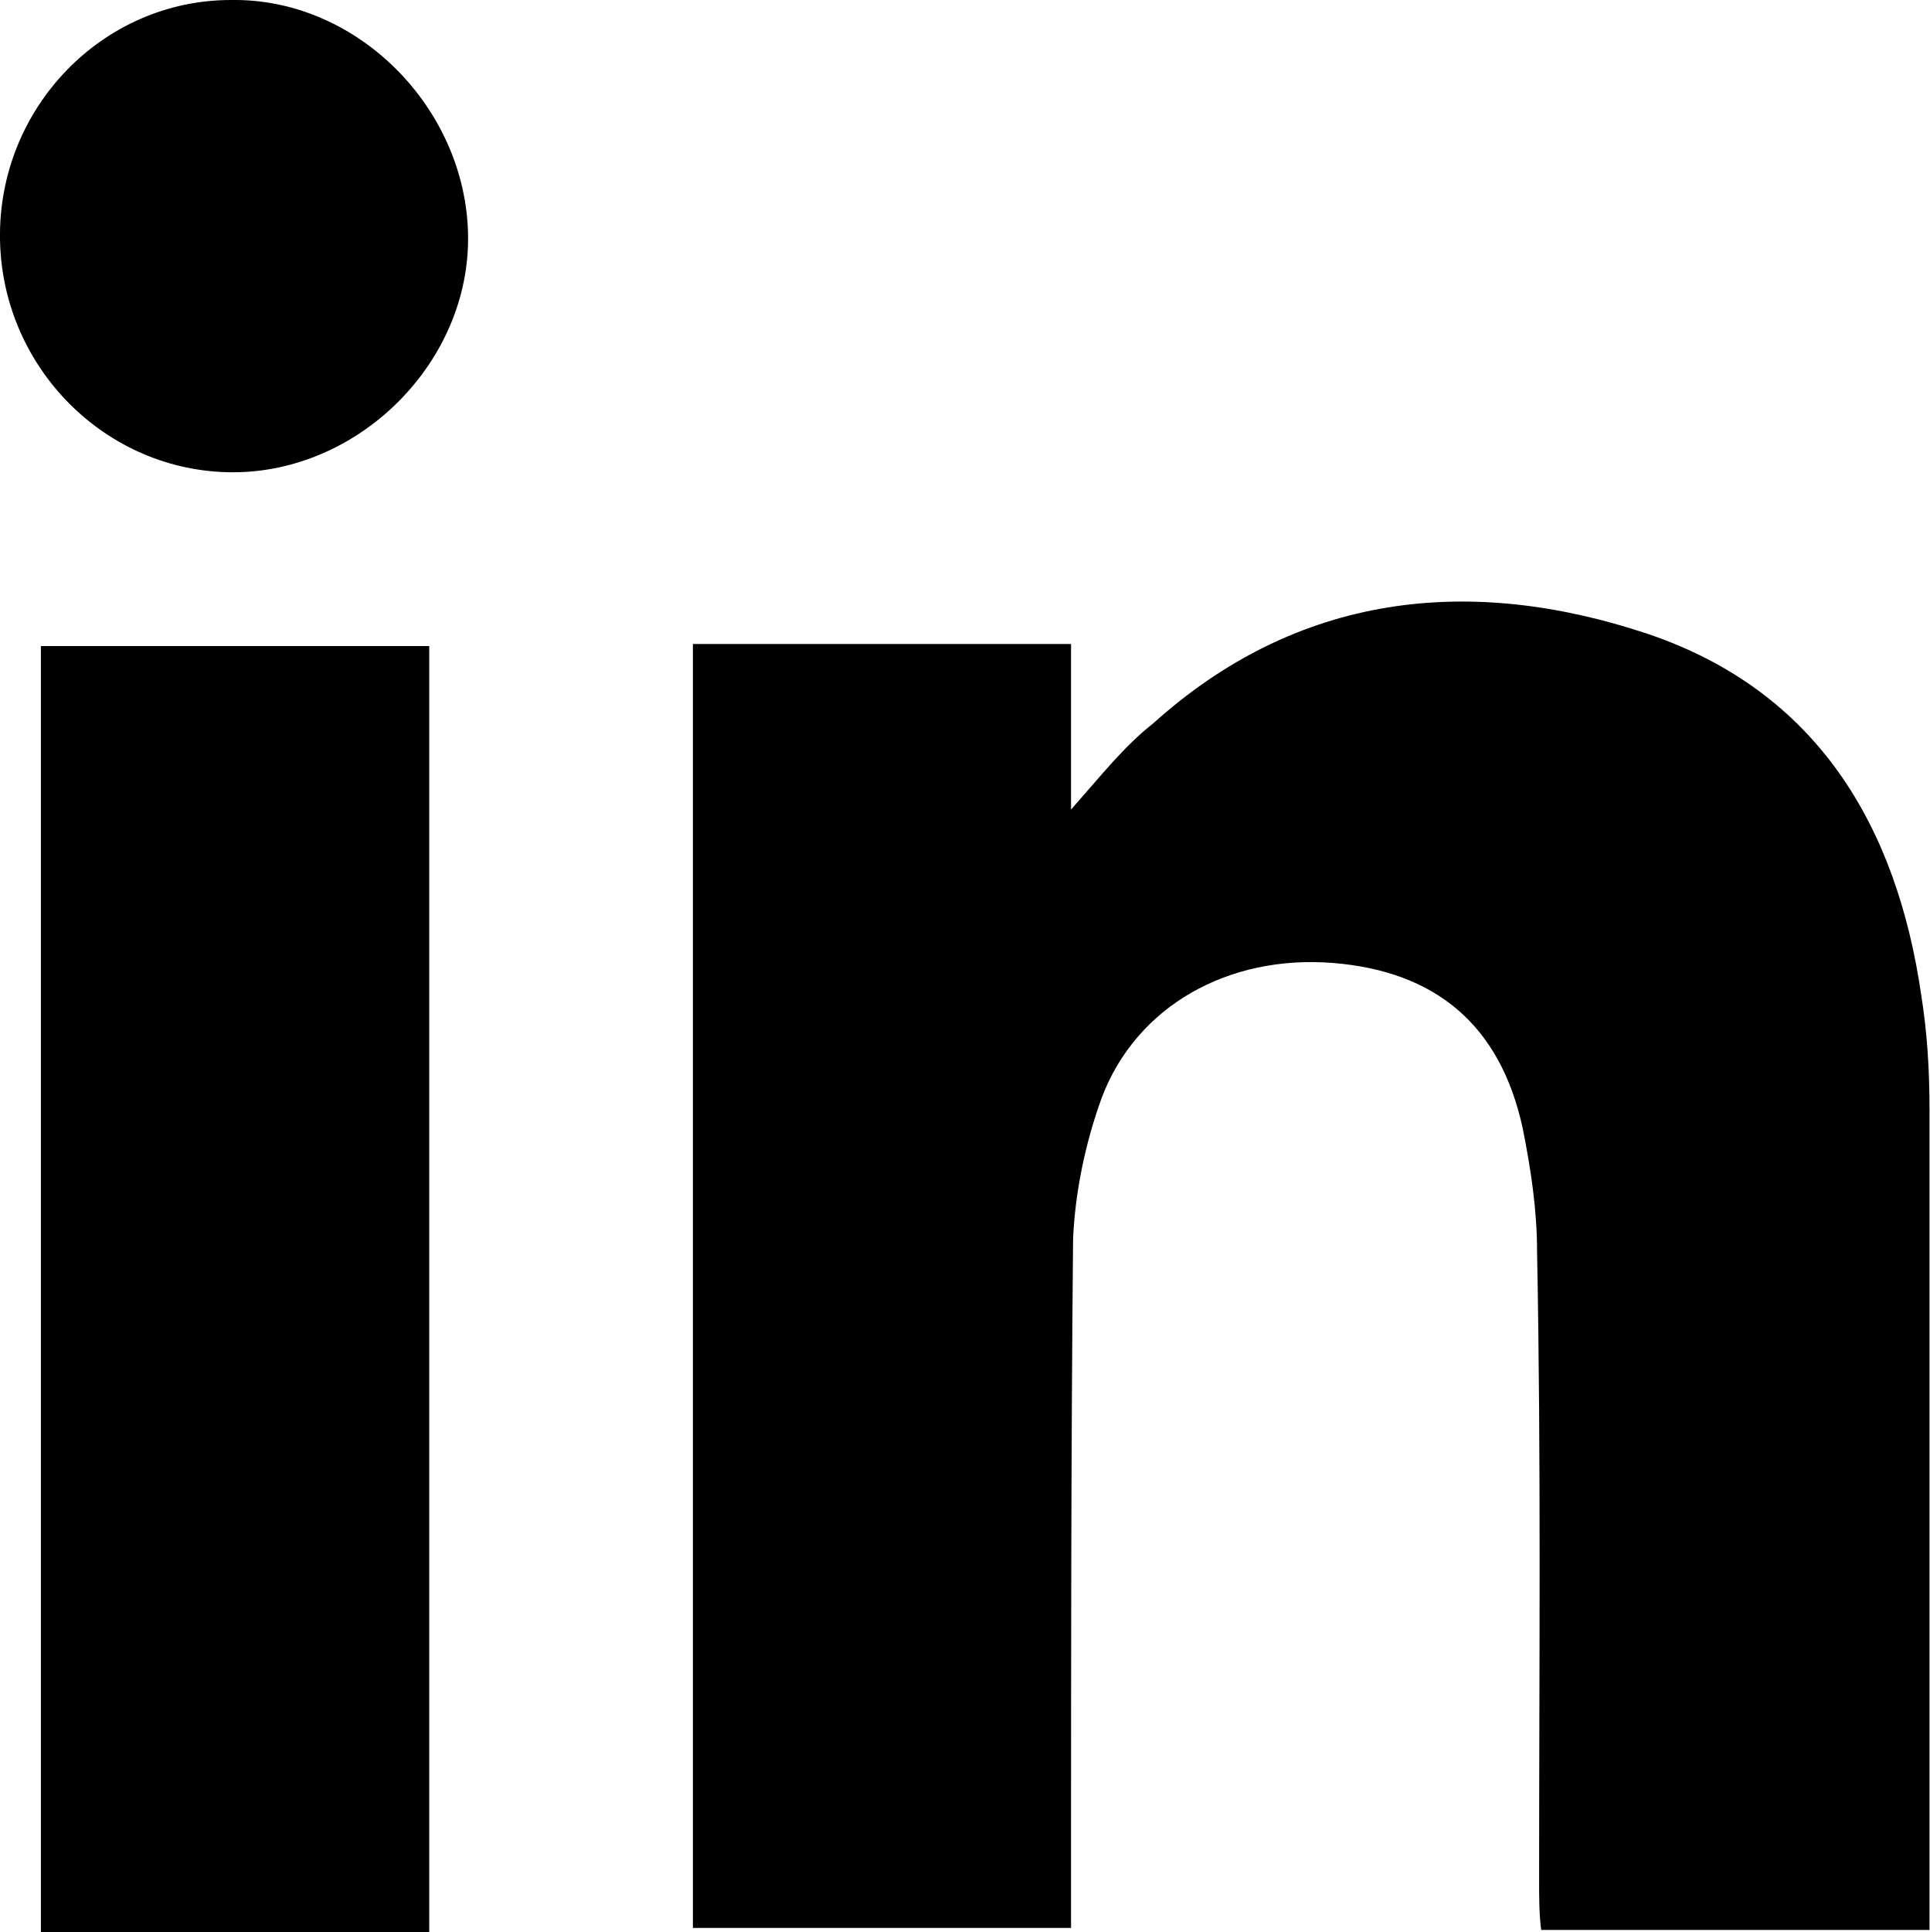
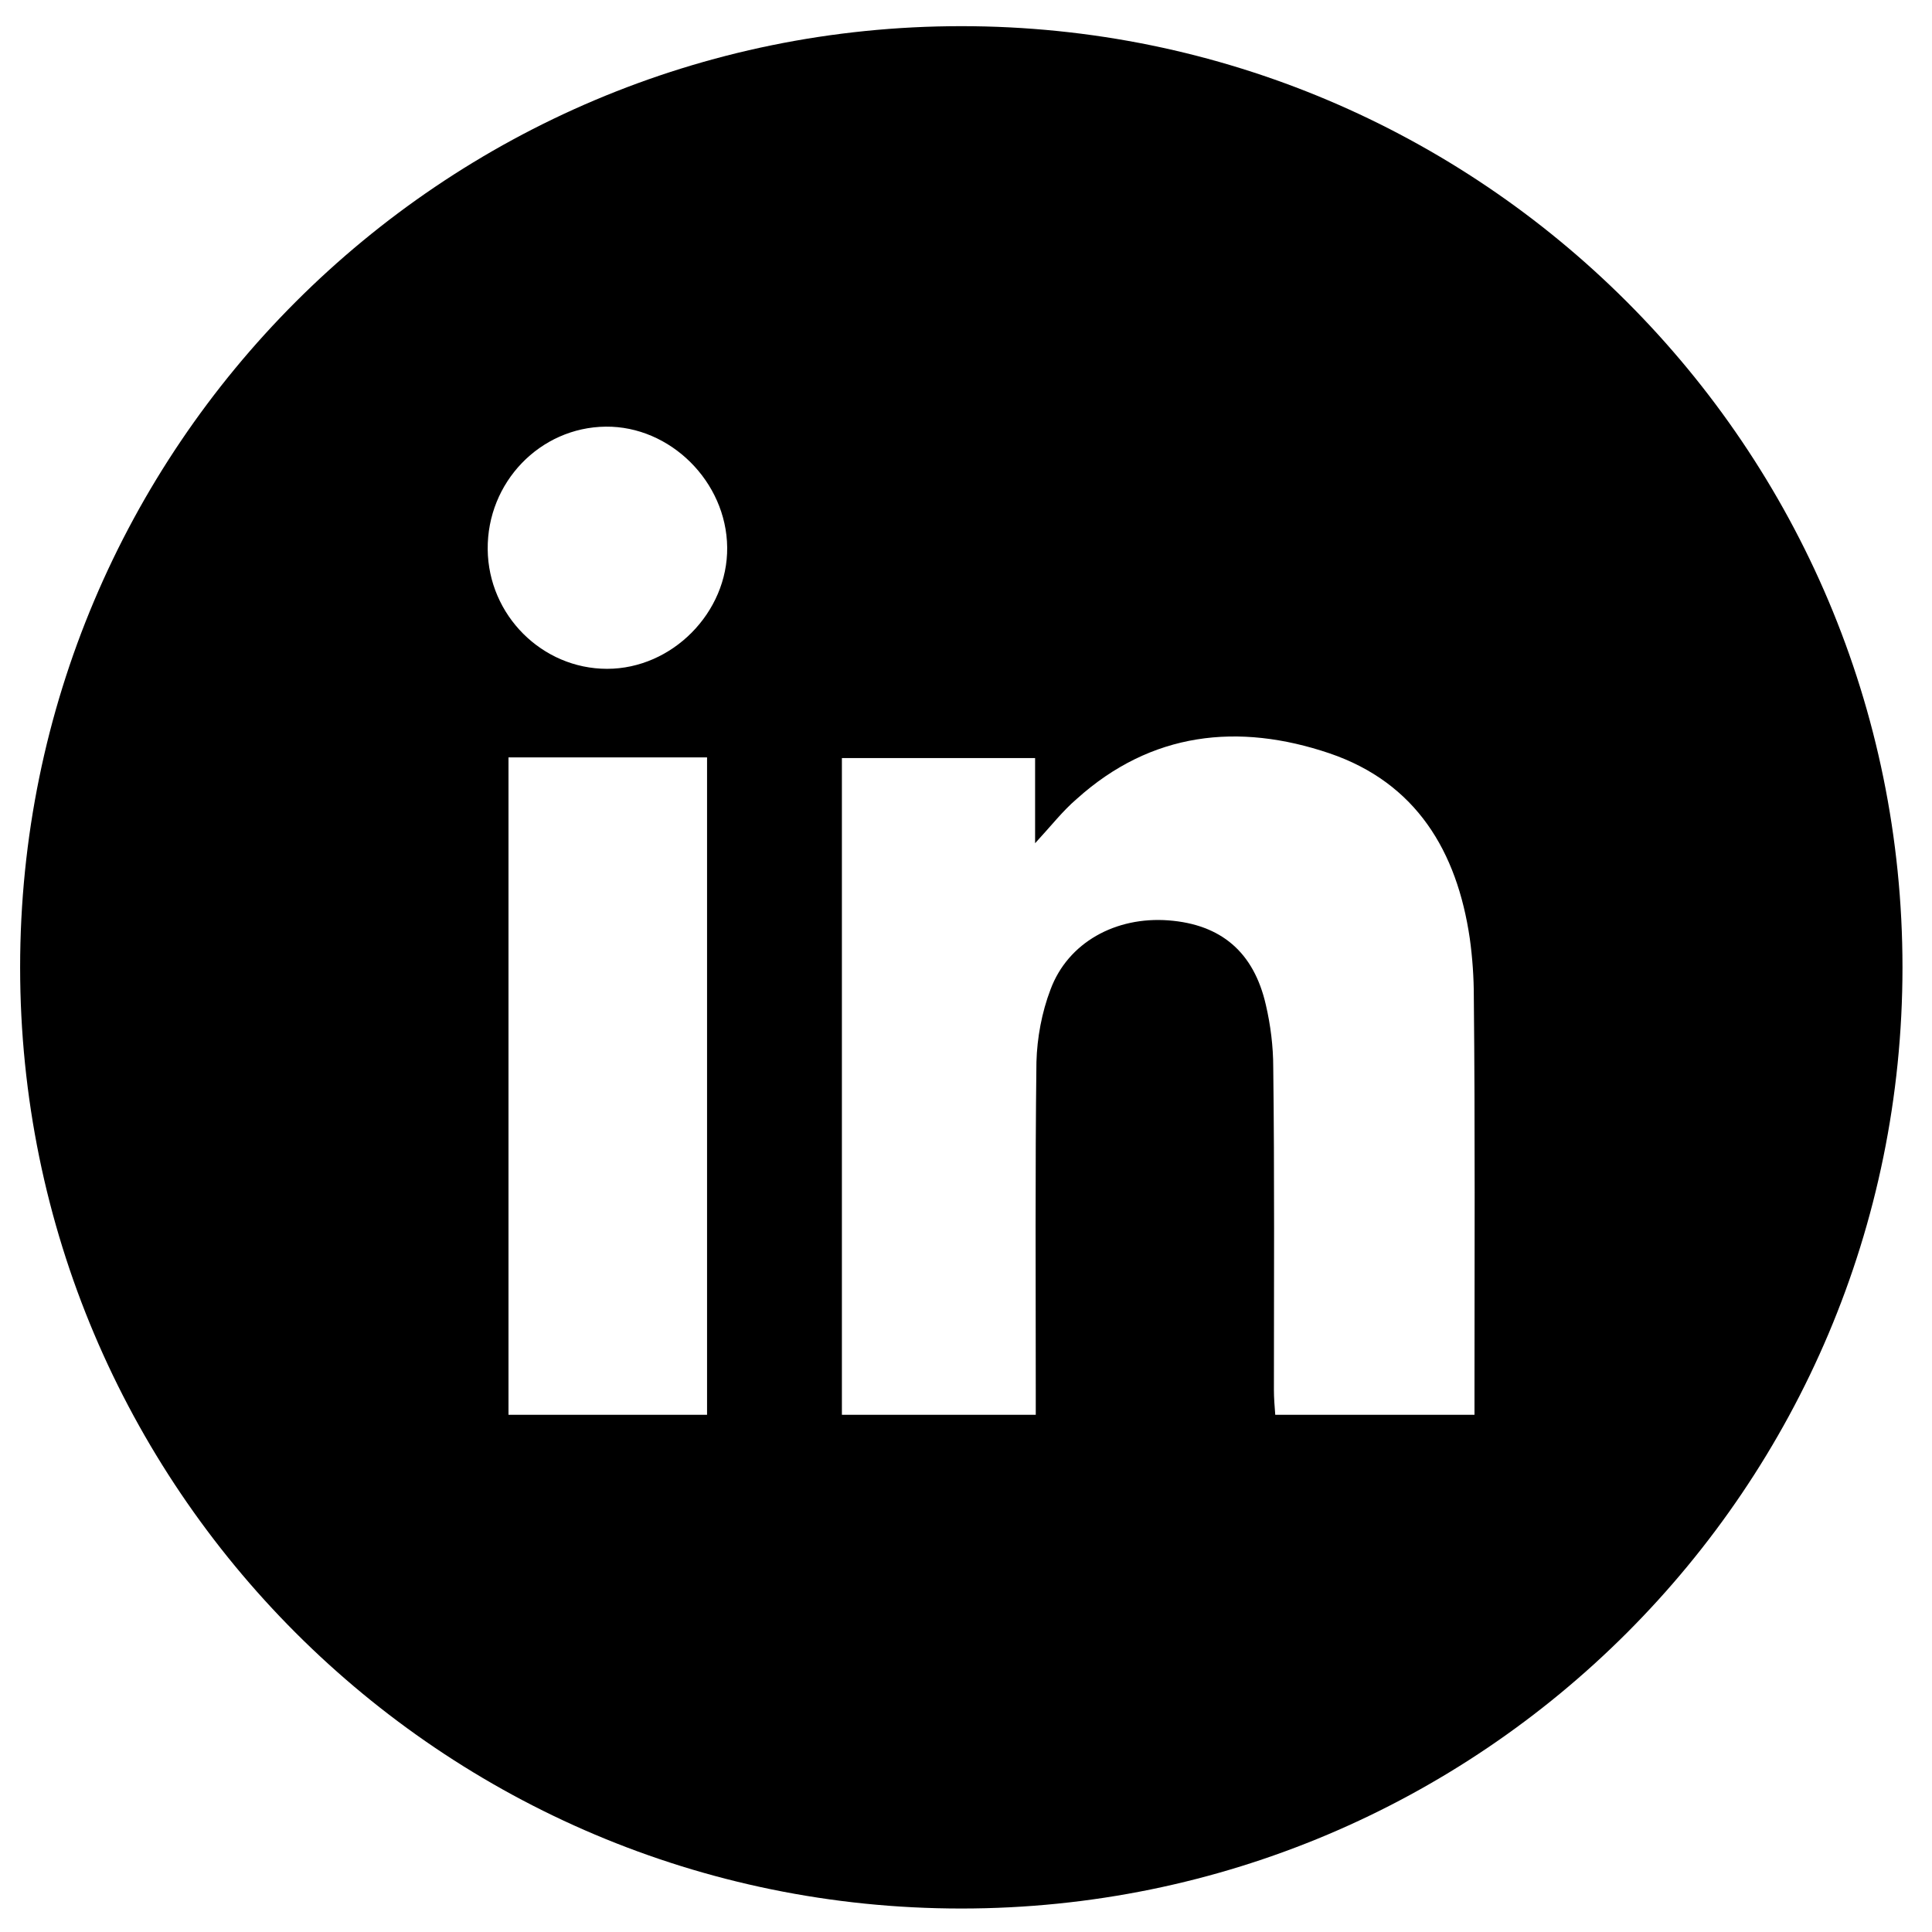
- <svg xmlns="http://www.w3.org/2000/svg" version="1.1" id="Layer_1" x="0px" y="0px" viewBox="-63 345.5 94.4 94.5" style="enable-background:new -63 345.5 94.4 94.5;" xml:space="preserve">
+ <svg xmlns="http://www.w3.org/2000/svg" version="1.1" id="Layer_1" x="0px" y="0px" viewBox="0 0 288 288" style="enable-background:new 0 0 288 288;" xml:space="preserve">
  <g id="wt6oF8.tif">
    <g>
-       <path d="M-40.1,357c0.1,6.2-5.3,11.6-11.5,11.6c-6.2,0-11.3-5.1-11.4-11.4c-0.1-6.4,5-11.7,11.3-11.7    C-45.5,345.4-40.2,350.8-40.1,357z" />
-       <rect x="-61" y="377.1" width="19" height="62.9" />
-       <path d="M31.4,437.5v2.4h-19c-0.1-0.8-0.1-1.6-0.1-2.4c0-10.3,0.1-20.6-0.1-30.8c0-2-0.3-4-0.7-6c-1.1-5.1-4.3-7.7-9.3-8.1    c-5.1-0.4-9.6,2.1-11.3,6.6c-0.8,2.2-1.3,4.6-1.4,6.9c-0.1,10.5-0.1,20.9-0.1,31.3v2.4h-18.5v-62.8h18.5v8.1    c1.5-1.7,2.6-3.1,4-4.2c7.1-6.4,15.5-7.3,24.2-4.4c8.3,2.8,12.2,9.4,13.4,17.7c0.3,1.9,0.4,3.7,0.4,5.6    C31.4,412.5,31.4,425,31.4,437.5z" />
+       <path d="M143.3,3.9C65.8,3.9,3,66.7,3,144.2s62.8,140.3,140.3,140.3s140.3-62.8,140.3-140.3S220.8,3.9,143.3,3.9z M105.5,210.9    H75.8v-98h29.6V210.9z M90.5,99.7c-9.7,0-17.7-8-17.8-17.8c-0.1-10,7.8-18.2,17.6-18.3c9.6-0.1,18,8.2,18.1,18    C108.5,91.3,100.2,99.7,90.5,99.7z M219.8,207.1v3.8h-29.7c-0.1-1.3-0.2-2.5-0.2-3.7c0-16,0.1-32.1-0.1-48.1    c0-3.1-0.4-6.3-1.1-9.3c-1.8-7.9-6.7-12-14.5-12.6c-7.9-0.6-15,3.3-17.6,10.3c-1.3,3.4-2,7.2-2.1,10.8    c-0.2,16.3-0.1,32.5-0.1,48.8v3.8h-28.9v-97.9h28.8v12.7c2.4-2.6,4.1-4.8,6.2-6.6c11.1-10,24.1-11.4,37.7-6.8    c12.9,4.4,19,14.6,20.9,27.6c0.4,2.9,0.6,5.8,0.6,8.7C219.9,168,219.8,187.6,219.8,207.1z" />
    </g>
  </g>
</svg>
